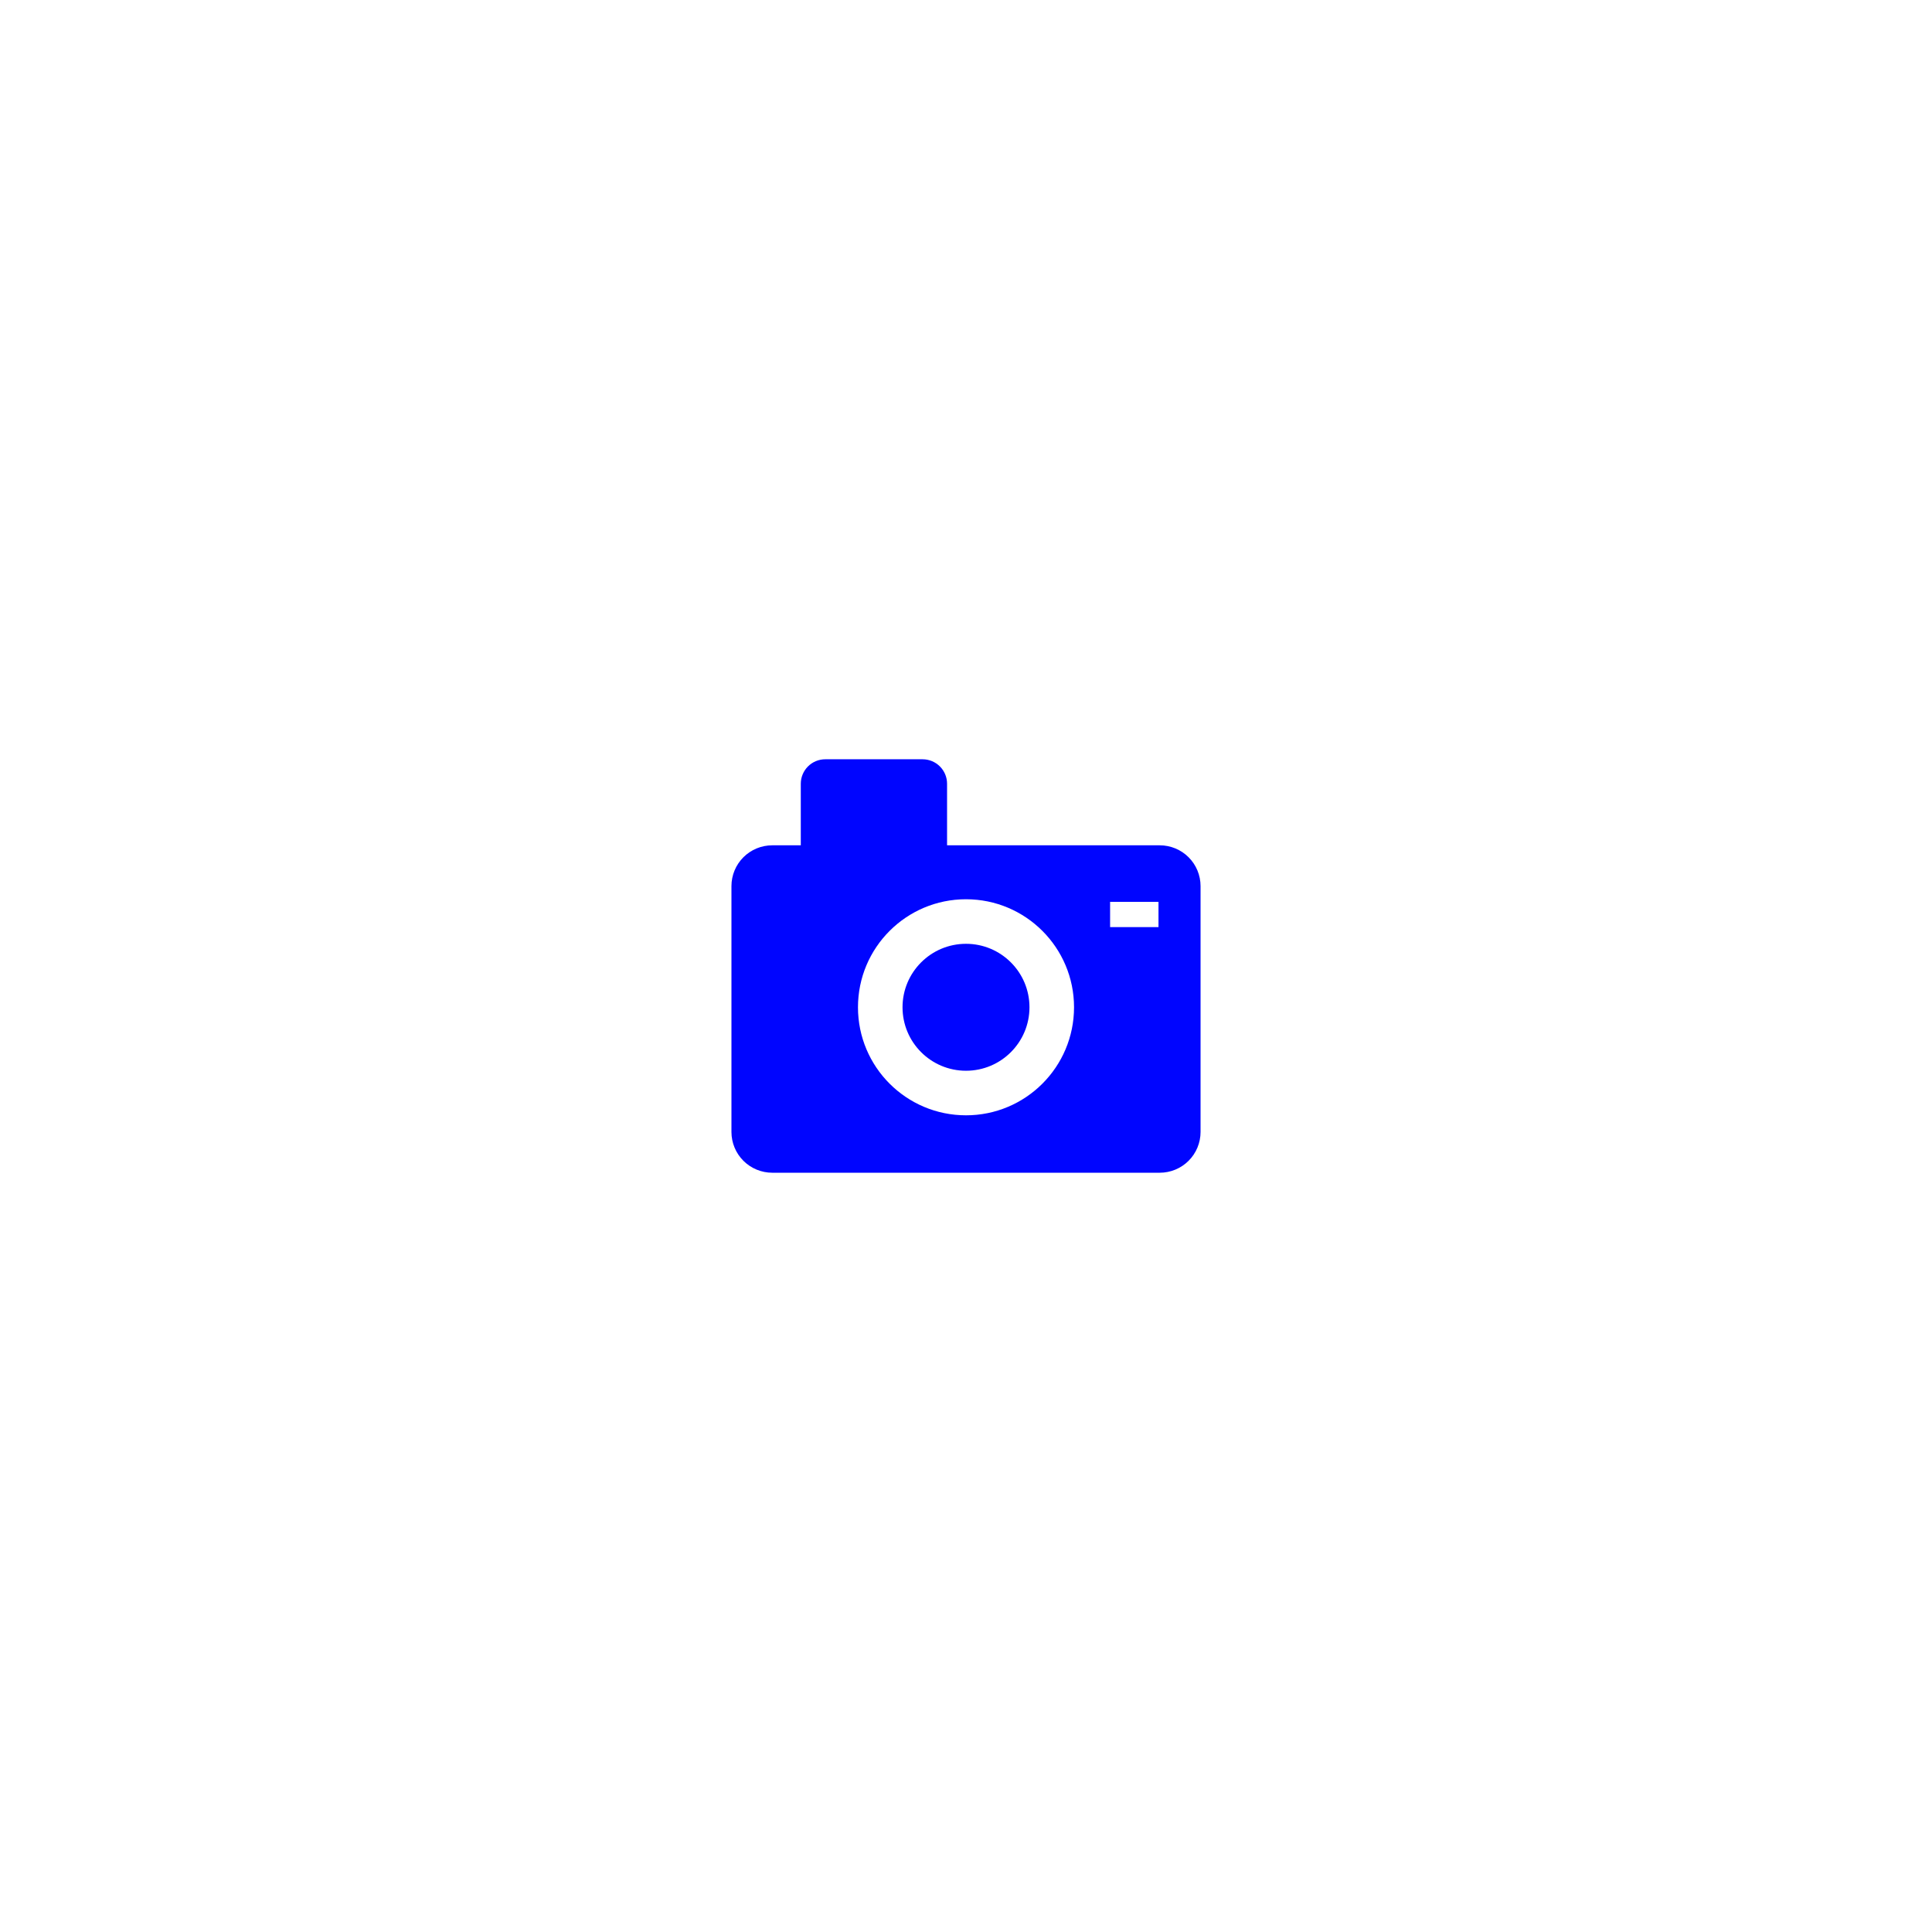
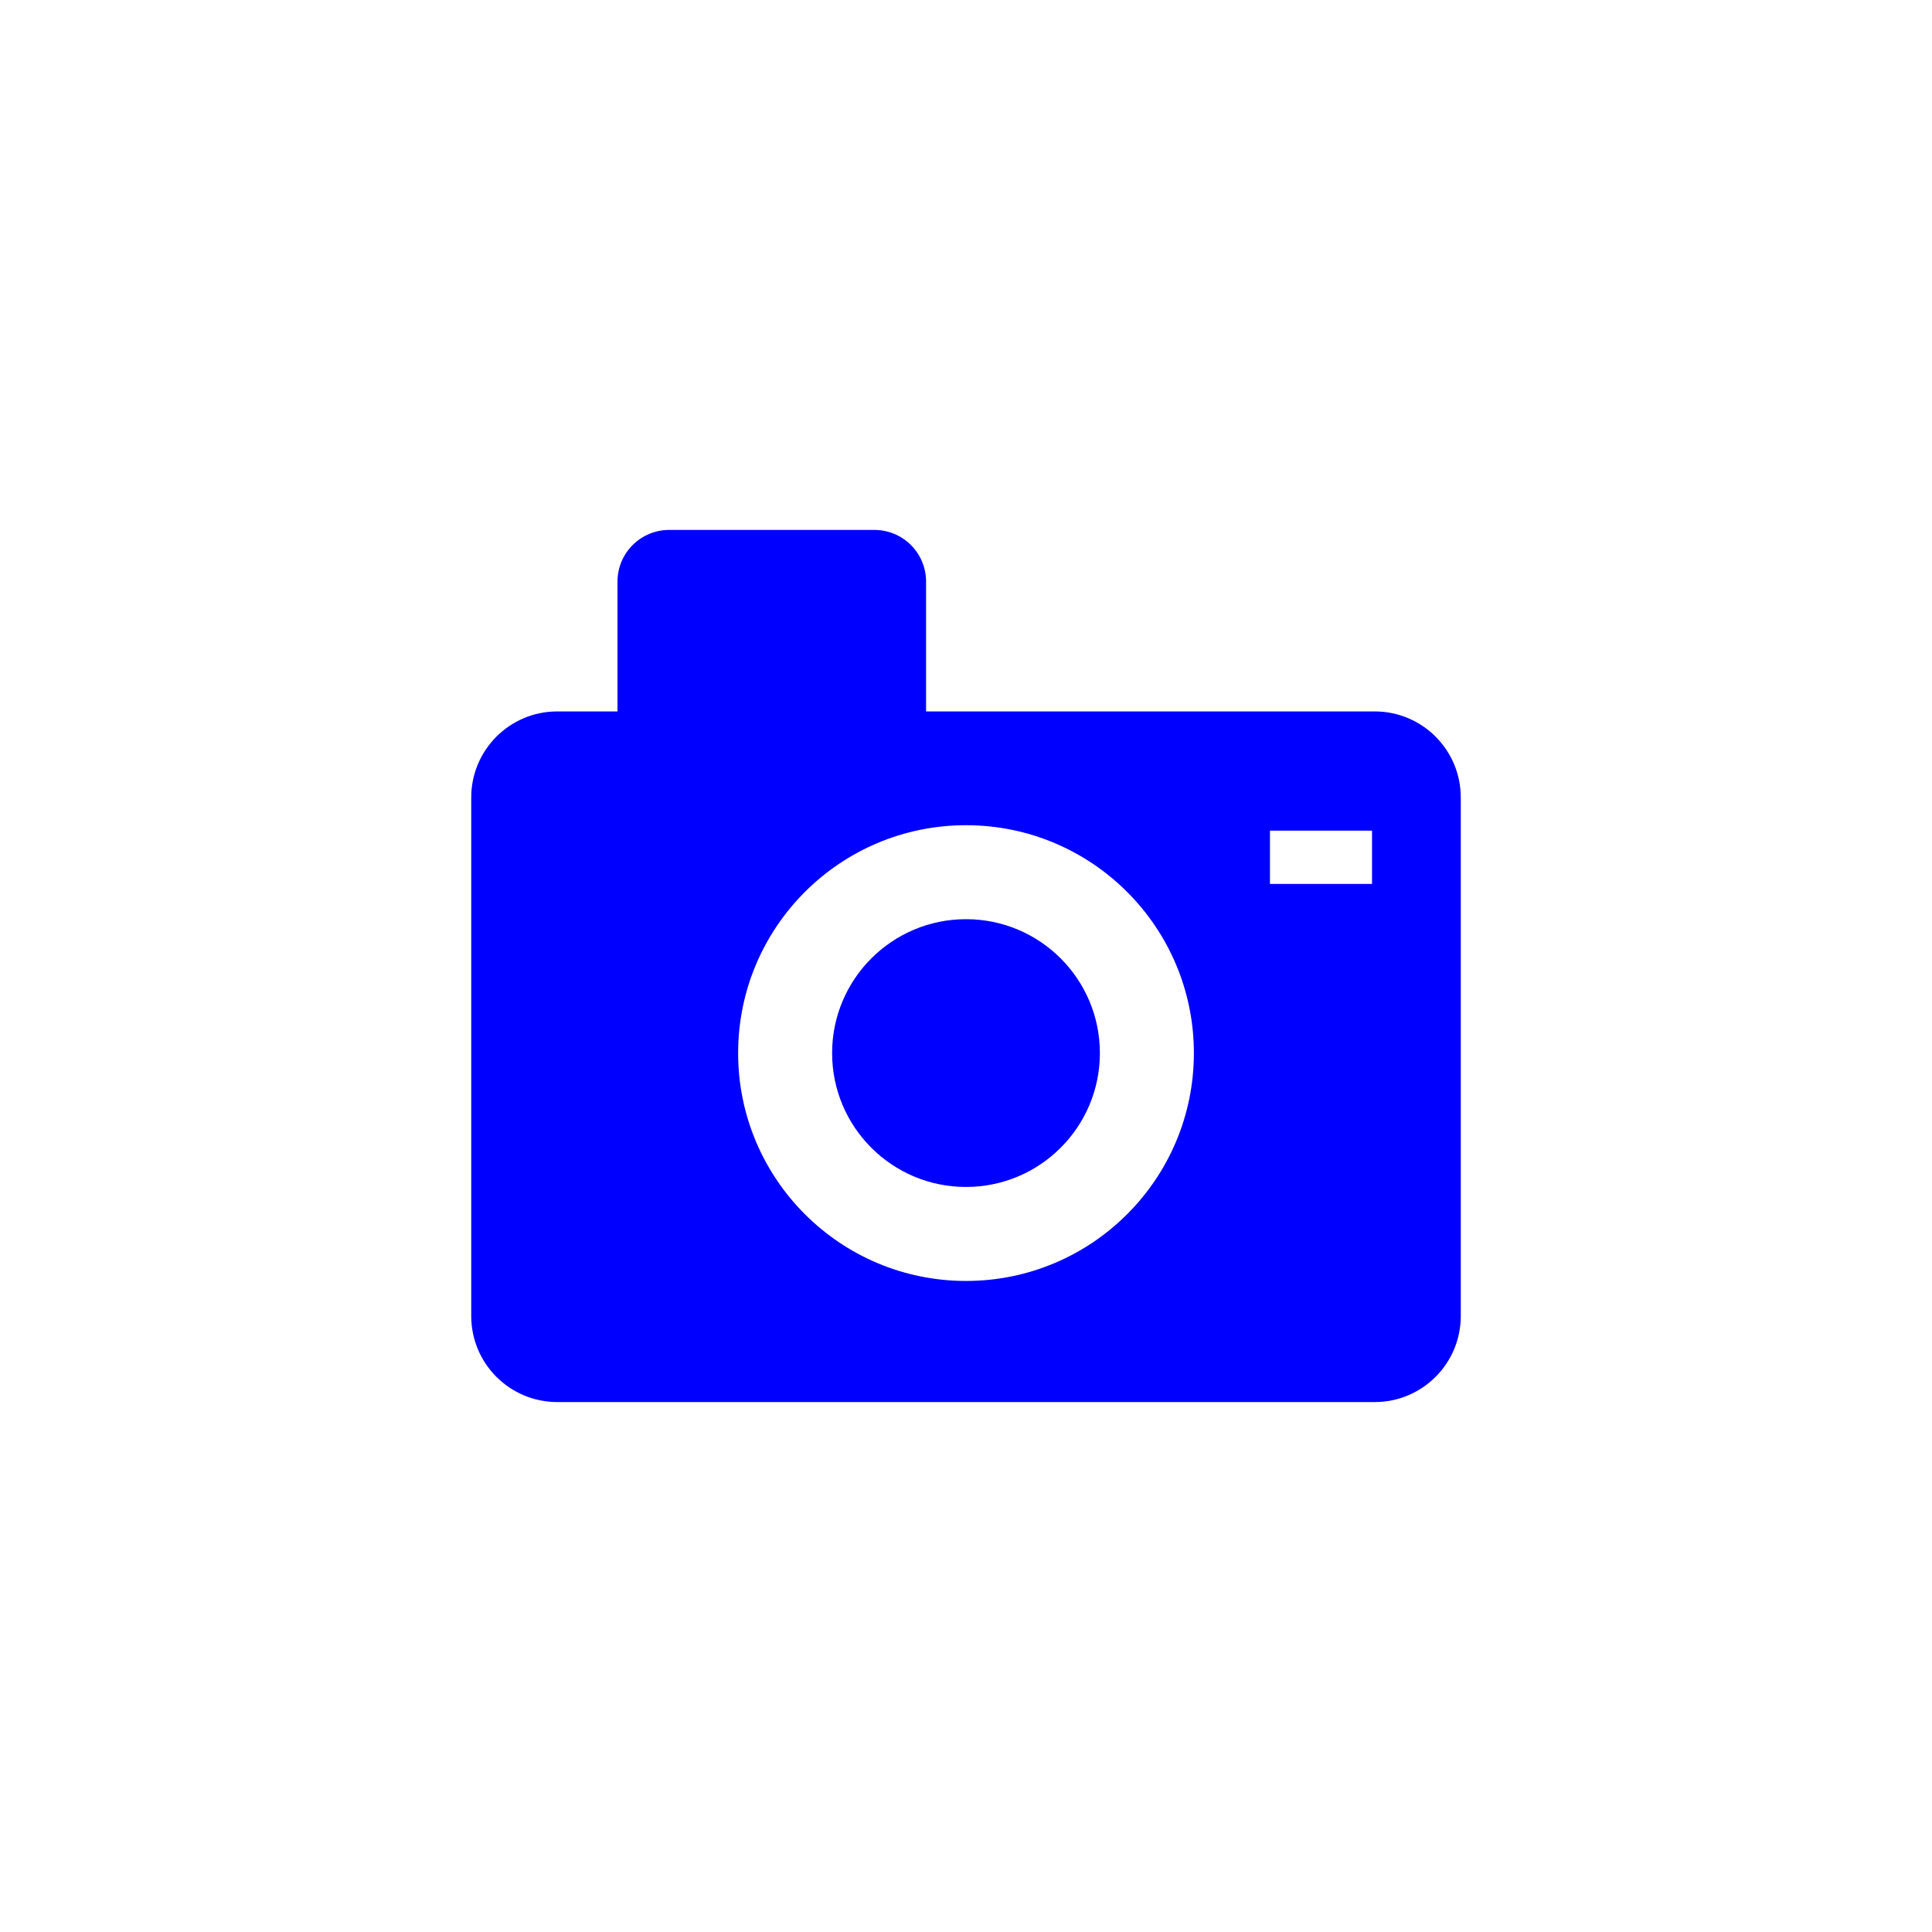
- <svg xmlns="http://www.w3.org/2000/svg" version="1.1" width="1080" height="1080" viewBox="0 0 1080 1080" xml:space="preserve">
-   <defs>
- </defs>
-   <rect x="0" y="0" width="100%" height="100%" fill="transparent" />
-   <g transform="matrix(1 0 0 1 540 540)" id="b7a1ce18-b44a-44cc-9bcb-e99544c69ebb">
-     <rect style="stroke: none; stroke-width: 1; stroke-dasharray: none; stroke-linecap: butt; stroke-dashoffset: 0; stroke-linejoin: miter; stroke-miterlimit: 4; fill: rgb(255,255,255); fill-rule: nonzero; opacity: 1; visibility: hidden;" vector-effect="non-scaling-stroke" x="-540" y="-540" rx="0" ry="0" width="1080" height="1080" />
-   </g>
-   <g transform="matrix(1 0 0 1 540 540)" id="5d8954ce-a48d-4c7f-91f4-eed6423c7b03">
- </g>
-   <g transform="matrix(1 0 0 1 540 540)">
-     <g style="" vector-effect="non-scaling-stroke">
-       <g transform="matrix(1 0 0 1 0 23.07)">
-         <path style="stroke: none; stroke-width: 1; stroke-dasharray: none; stroke-linecap: butt; stroke-dashoffset: 0; stroke-linejoin: miter; stroke-miterlimit: 4; fill: rgb(0,5,255); fill-rule: nonzero; opacity: 1;" vector-effect="non-scaling-stroke" transform=" translate(-256, -279.07)" d="M 256 243.592 C 275.596 243.592 291.482 259.477 291.483 279.072 C 291.484 298.668 275.599 314.554 256.004 314.556 C 236.408 314.558 220.521 298.674 220.518 279.079 C 220.518 259.482 236.403 243.594 256 243.592 Z" stroke-linecap="round" />
-       </g>
-       <g transform="matrix(1 0 0 1 0 0)">
-         <path style="stroke: none; stroke-width: 1; stroke-dasharray: none; stroke-linecap: butt; stroke-dashoffset: 0; stroke-linejoin: miter; stroke-miterlimit: 4; fill: rgb(0,5,255); fill-rule: nonzero; opacity: 1;" vector-effect="non-scaling-stroke" transform=" translate(-256, -256)" d="M 364.315 188.536 L 245.417 188.536 L 245.417 154.123 C 245.42 150.493 243.979 147.012 241.412 144.445 C 238.846 141.879 235.364 140.438 231.735 140.439 L 177.329 140.439 C 173.7 140.439 170.219 141.881 167.653 144.447 C 165.087 147.013 163.645 150.494 163.645 154.123 L 163.645 188.536 L 147.689 188.536 C 141.64 188.535 135.839 190.936 131.561 195.213 C 127.284 199.49 124.881 205.29 124.881 211.339 L 124.881 348.763 C 124.882 354.811 127.285 360.61 131.563 364.886 C 135.84 369.161 141.641 371.562 147.689 371.561 L 364.315 371.561 C 370.362 371.562 376.162 369.16 380.439 364.885 C 384.715 360.609 387.118 354.81 387.119 348.763 L 387.119 211.339 C 387.119 205.291 384.717 199.491 380.44 195.214 C 376.164 190.938 370.363 188.535 364.315 188.536 Z M 256 339.466 C 222.648 339.464 195.612 312.426 195.614 279.074 C 195.615 245.722 222.653 218.686 256.005 218.687 C 289.357 218.689 316.393 245.727 316.392 279.079 C 316.39 312.431 289.352 339.467 256 339.466 Z M 363.602 234.251 L 336.552 234.251 L 336.552 220.135 L 363.602 220.135 Z" stroke-linecap="round" />
-       </g>
+ <svg xmlns="http://www.w3.org/2000/svg" viewBox="0 0 512 512">
+   <g id="Camera">
+     <g id="Camera-2" data-name="Camera">
+       <path fill="#0000FF" d="M256,243.592a35.482,35.482,0,1,1-35.482,35.487A35.486,35.486,0,0,1,256,243.592Z" />
+       <path fill="#0000FF" d="M364.315,188.536H245.417V154.123a13.676,13.676,0,0,0-13.683-13.684H177.329a13.683,13.683,0,0,0-13.684,13.684v34.413H147.689a22.802,22.802,0,0,0-22.808,22.803V348.763a22.801,22.801,0,0,0,22.808,22.798H364.315a22.8,22.8,0,0,0,22.804-22.798V211.339A22.802,22.802,0,0,0,364.315,188.536ZM256,339.466a60.389,60.389,0,1,1,60.392-60.387A60.391,60.391,0,0,1,256,339.466Zm107.602-105.215h-27.05v-14.116h27.05Z" />
    </g>
  </g>
</svg>
